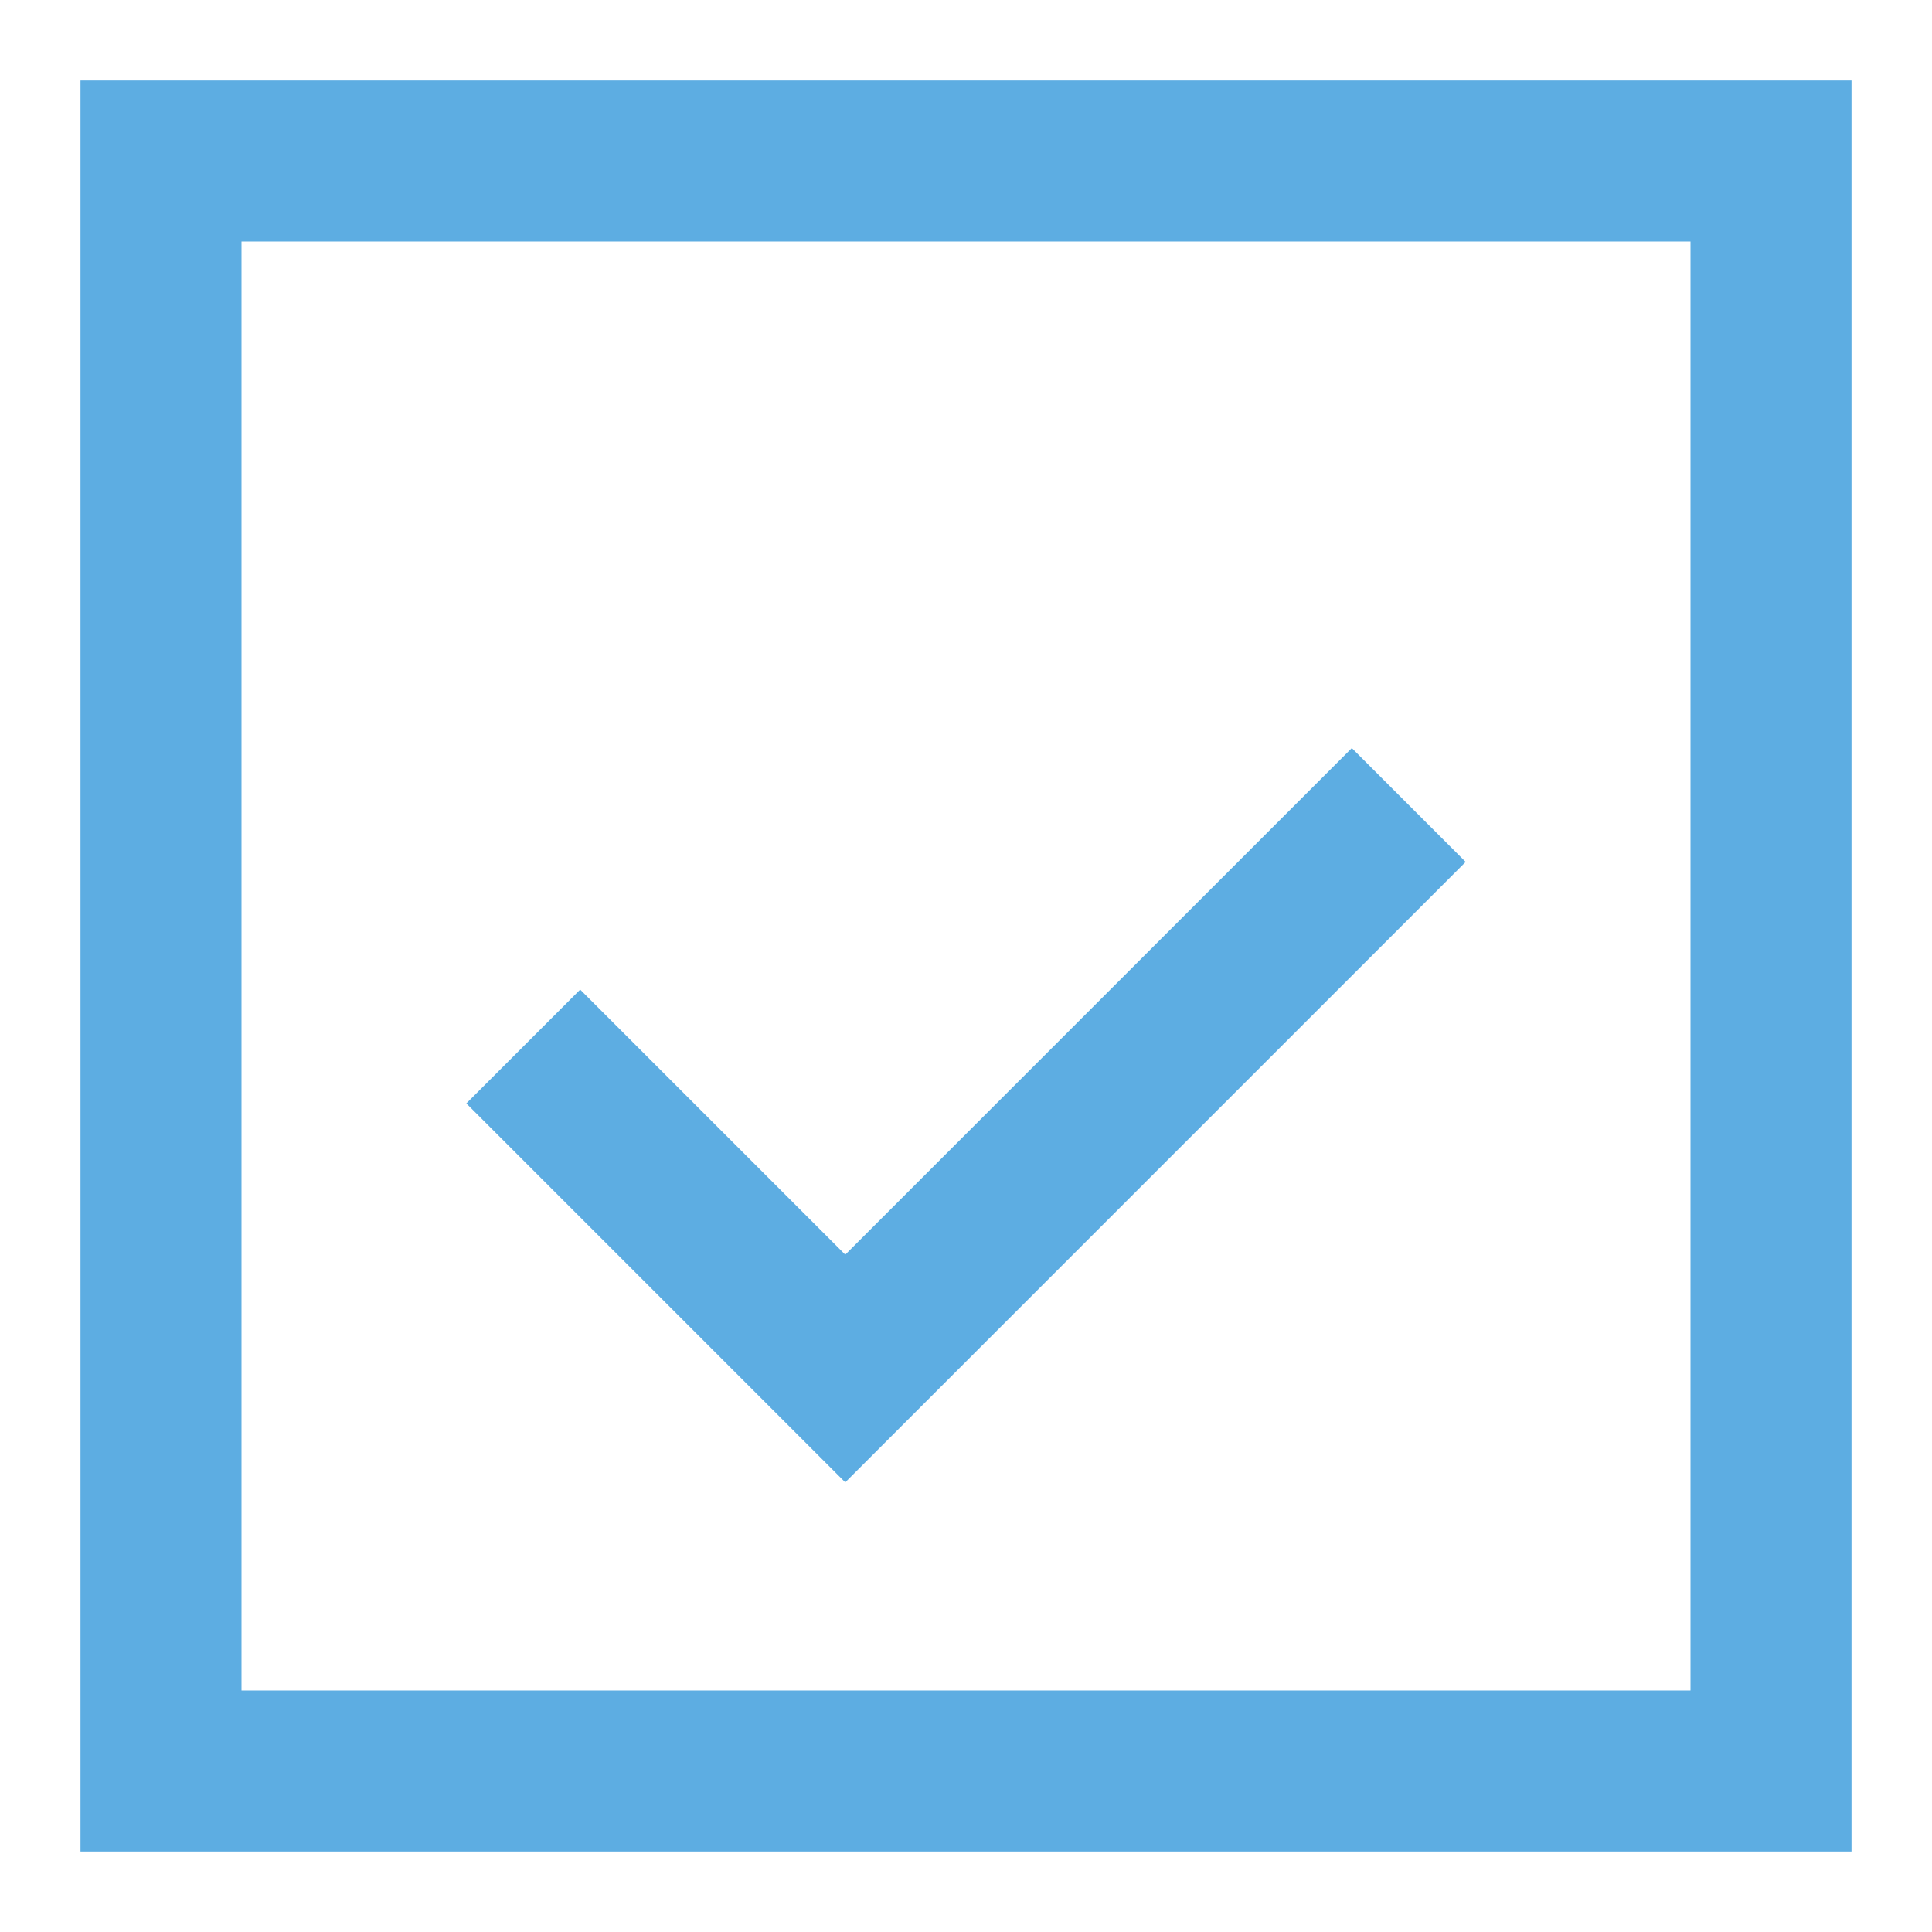
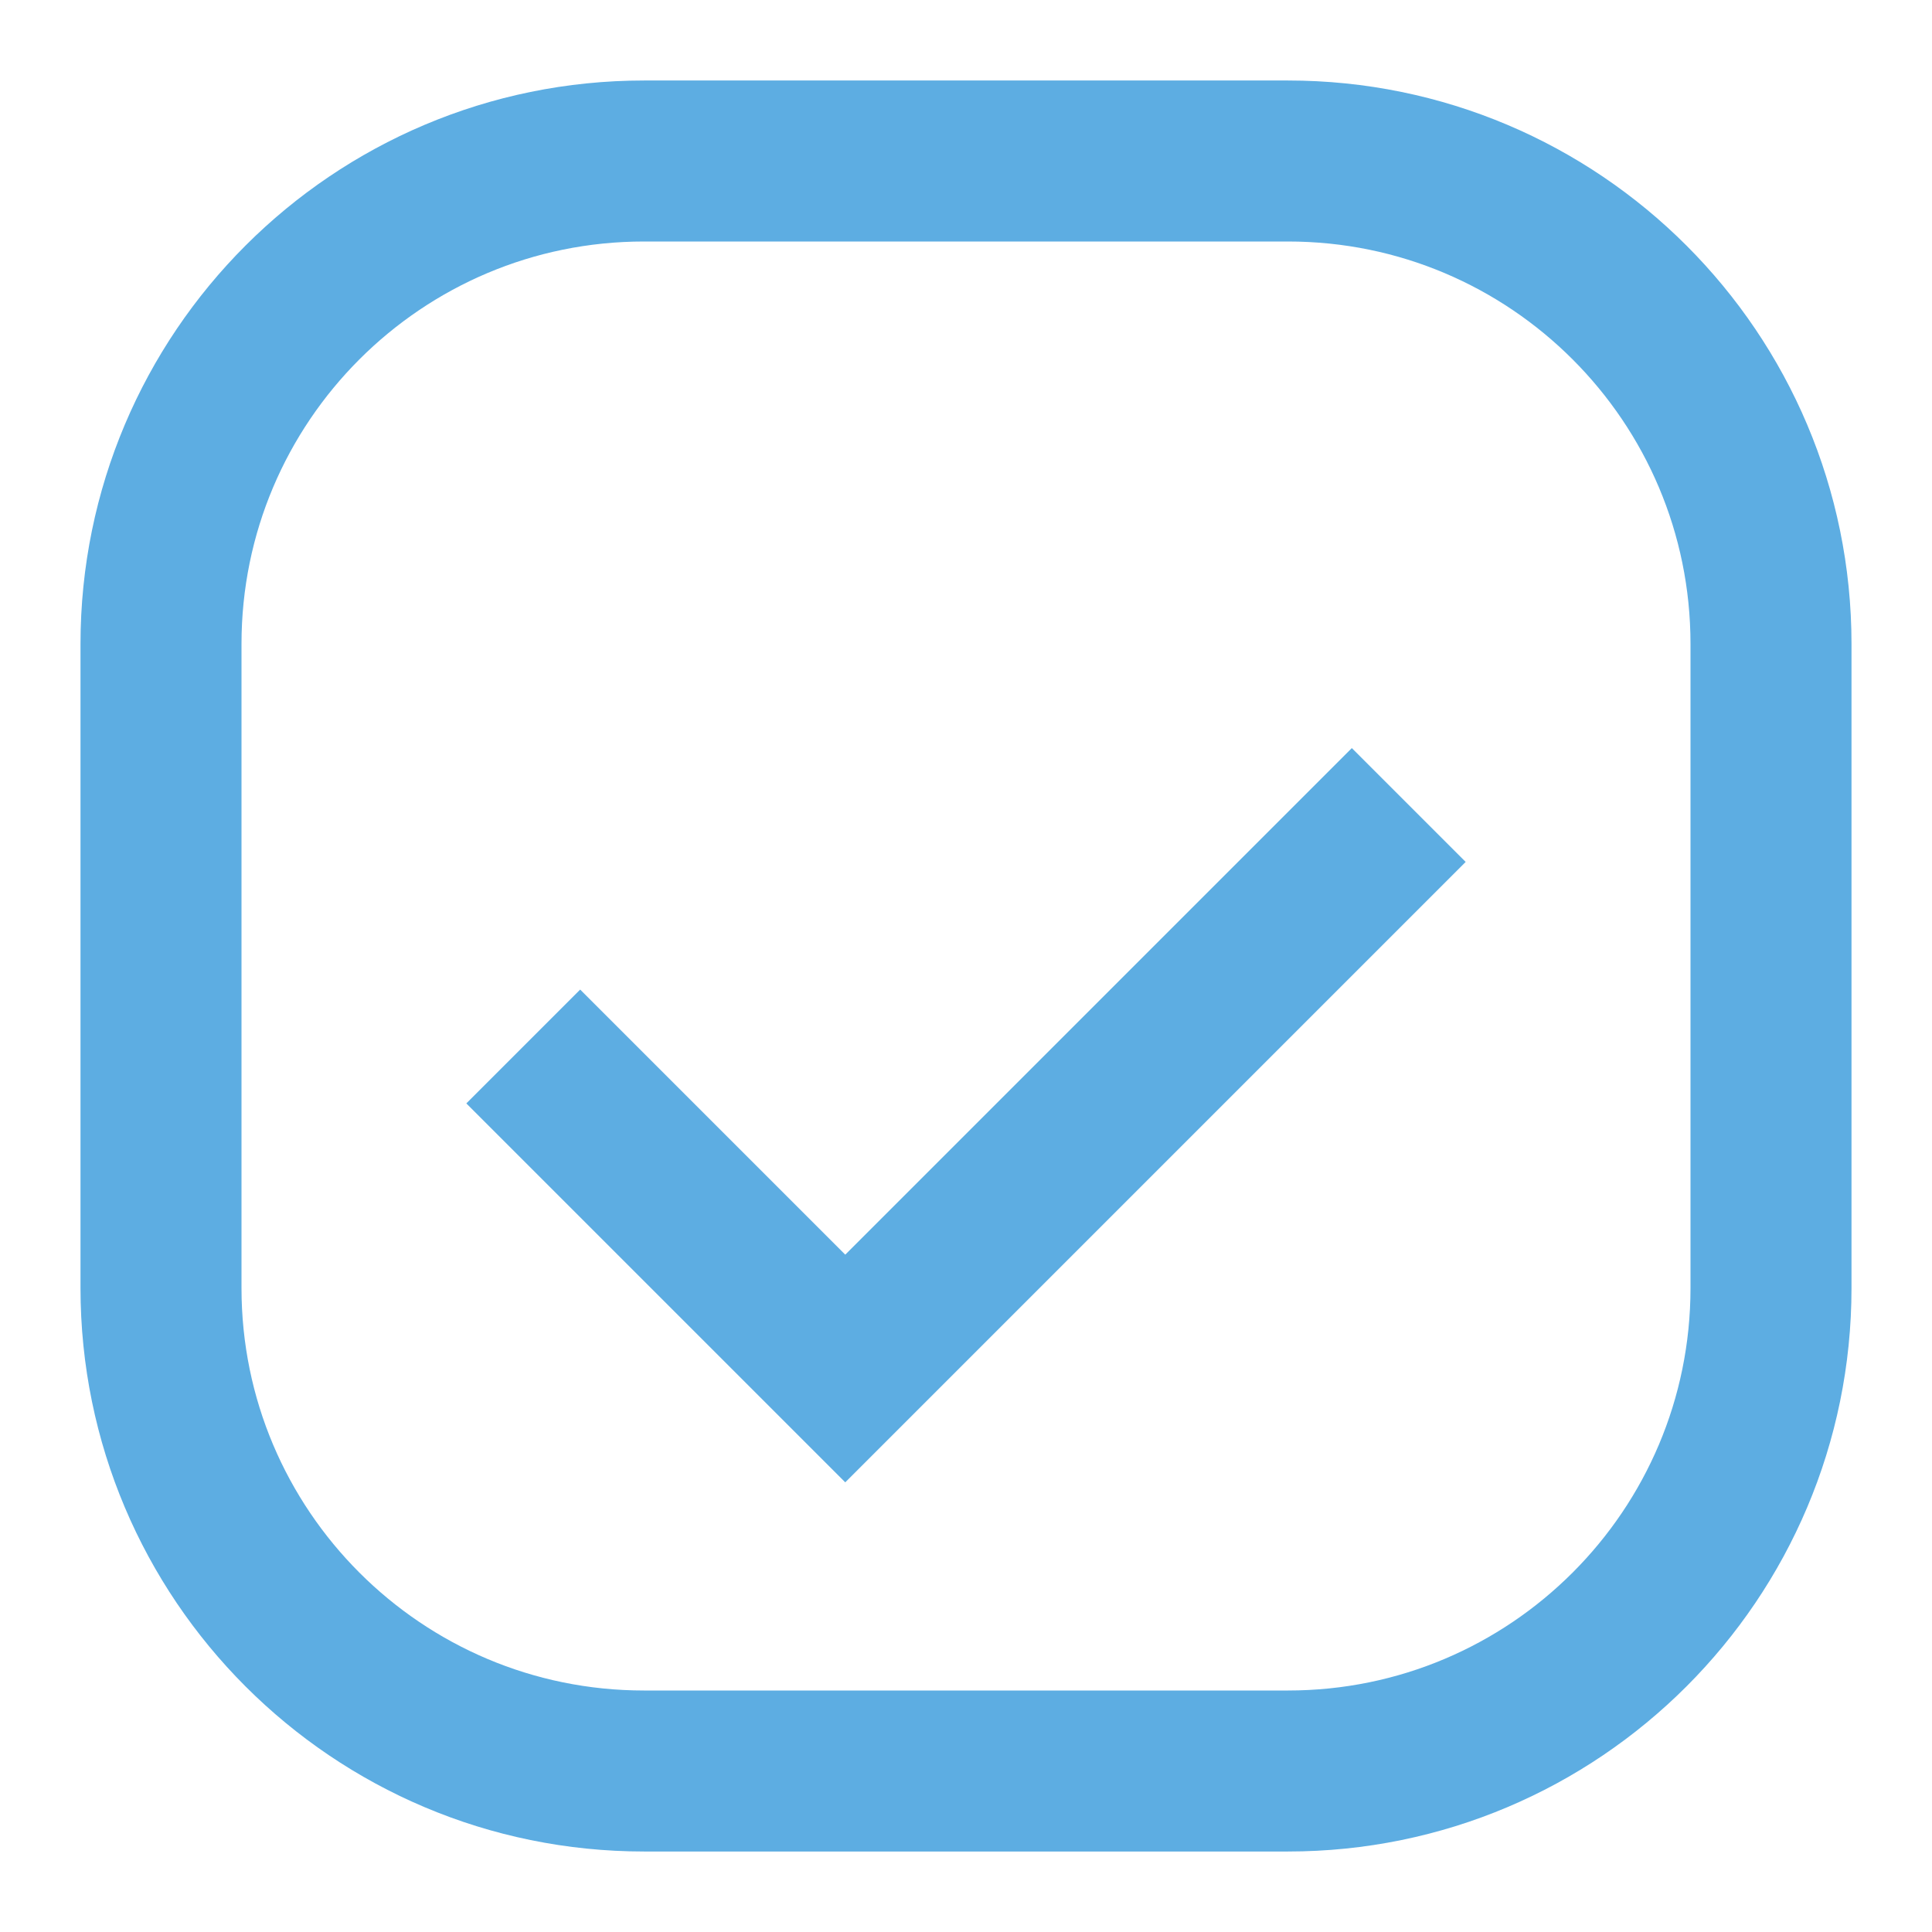
<svg xmlns="http://www.w3.org/2000/svg" width="48" height="48" viewBox="0 0 48 48">
-   <rect x="4" y="4" width="40" height="40" fill="none" stroke="#5DADE2" stroke-width="4" rx="６" ry="６" />
+   <rect x="4" y="4" width="40" height="40" fill="none" stroke="#5DADE2" stroke-width="4" rx="12" ry="12" />
  <polyline points="13,26 21,34 35,20" fill="none" stroke="#5DADE2" stroke-width="4" />
</svg>
